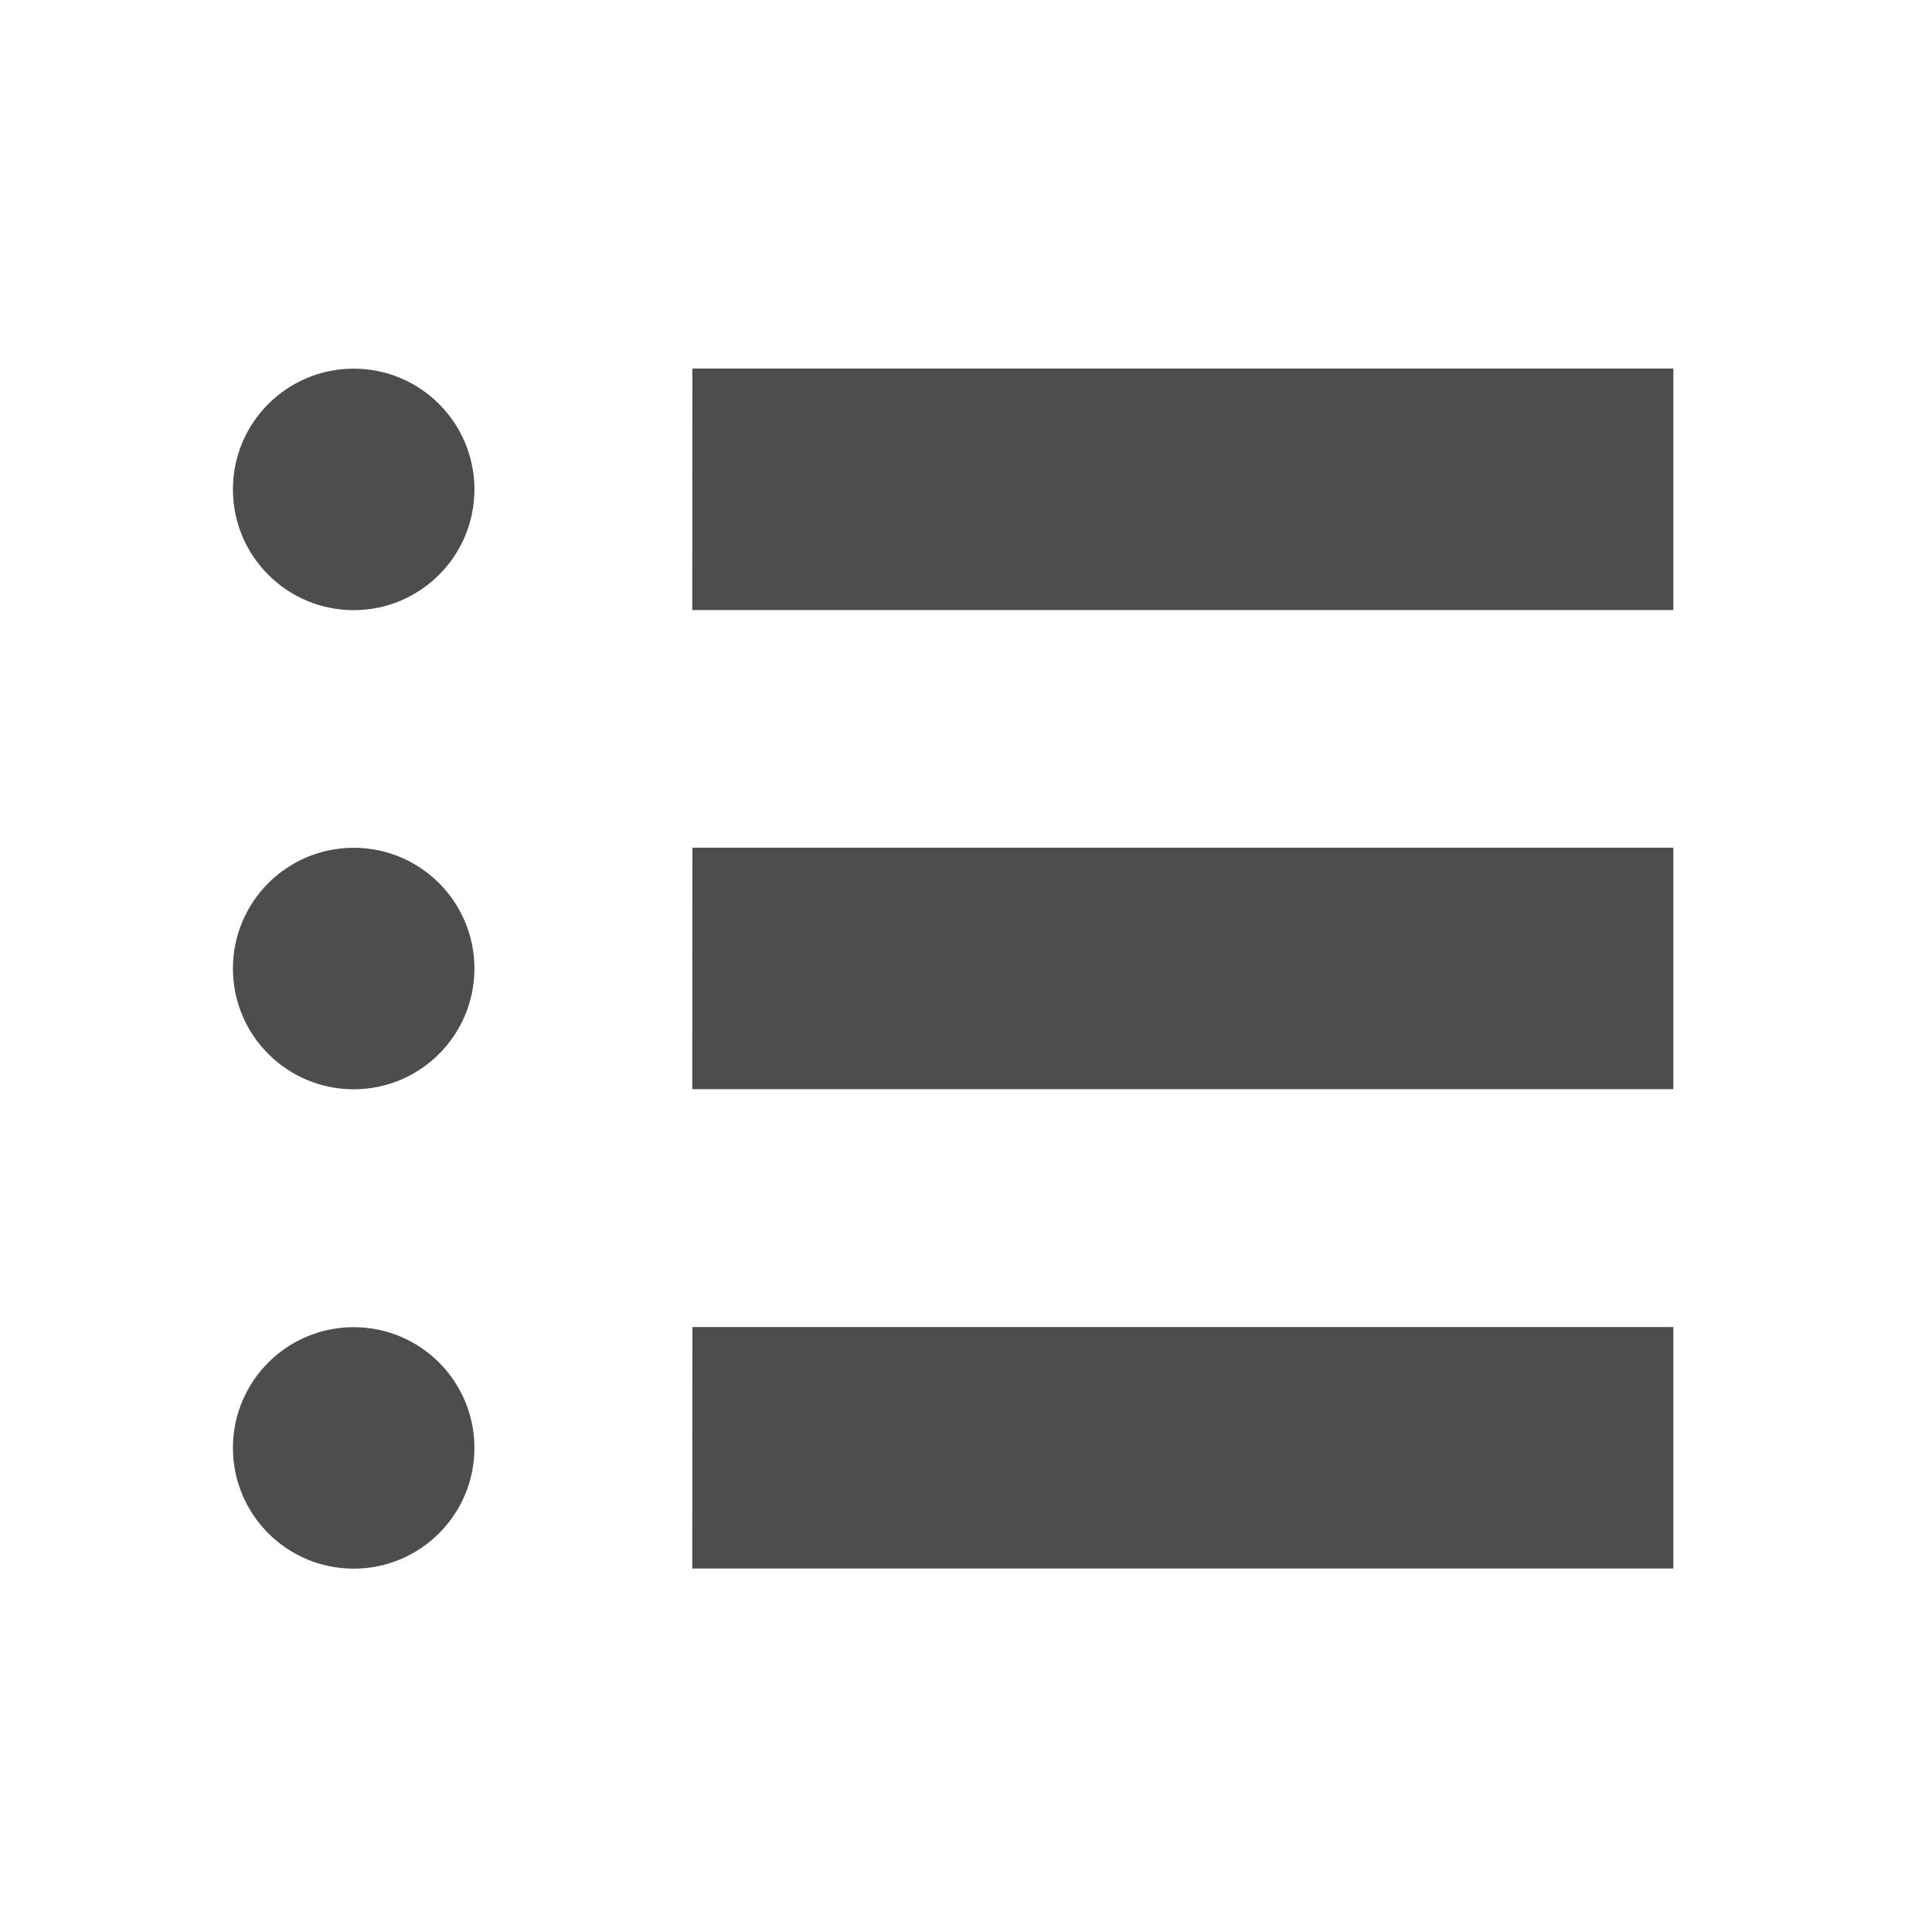
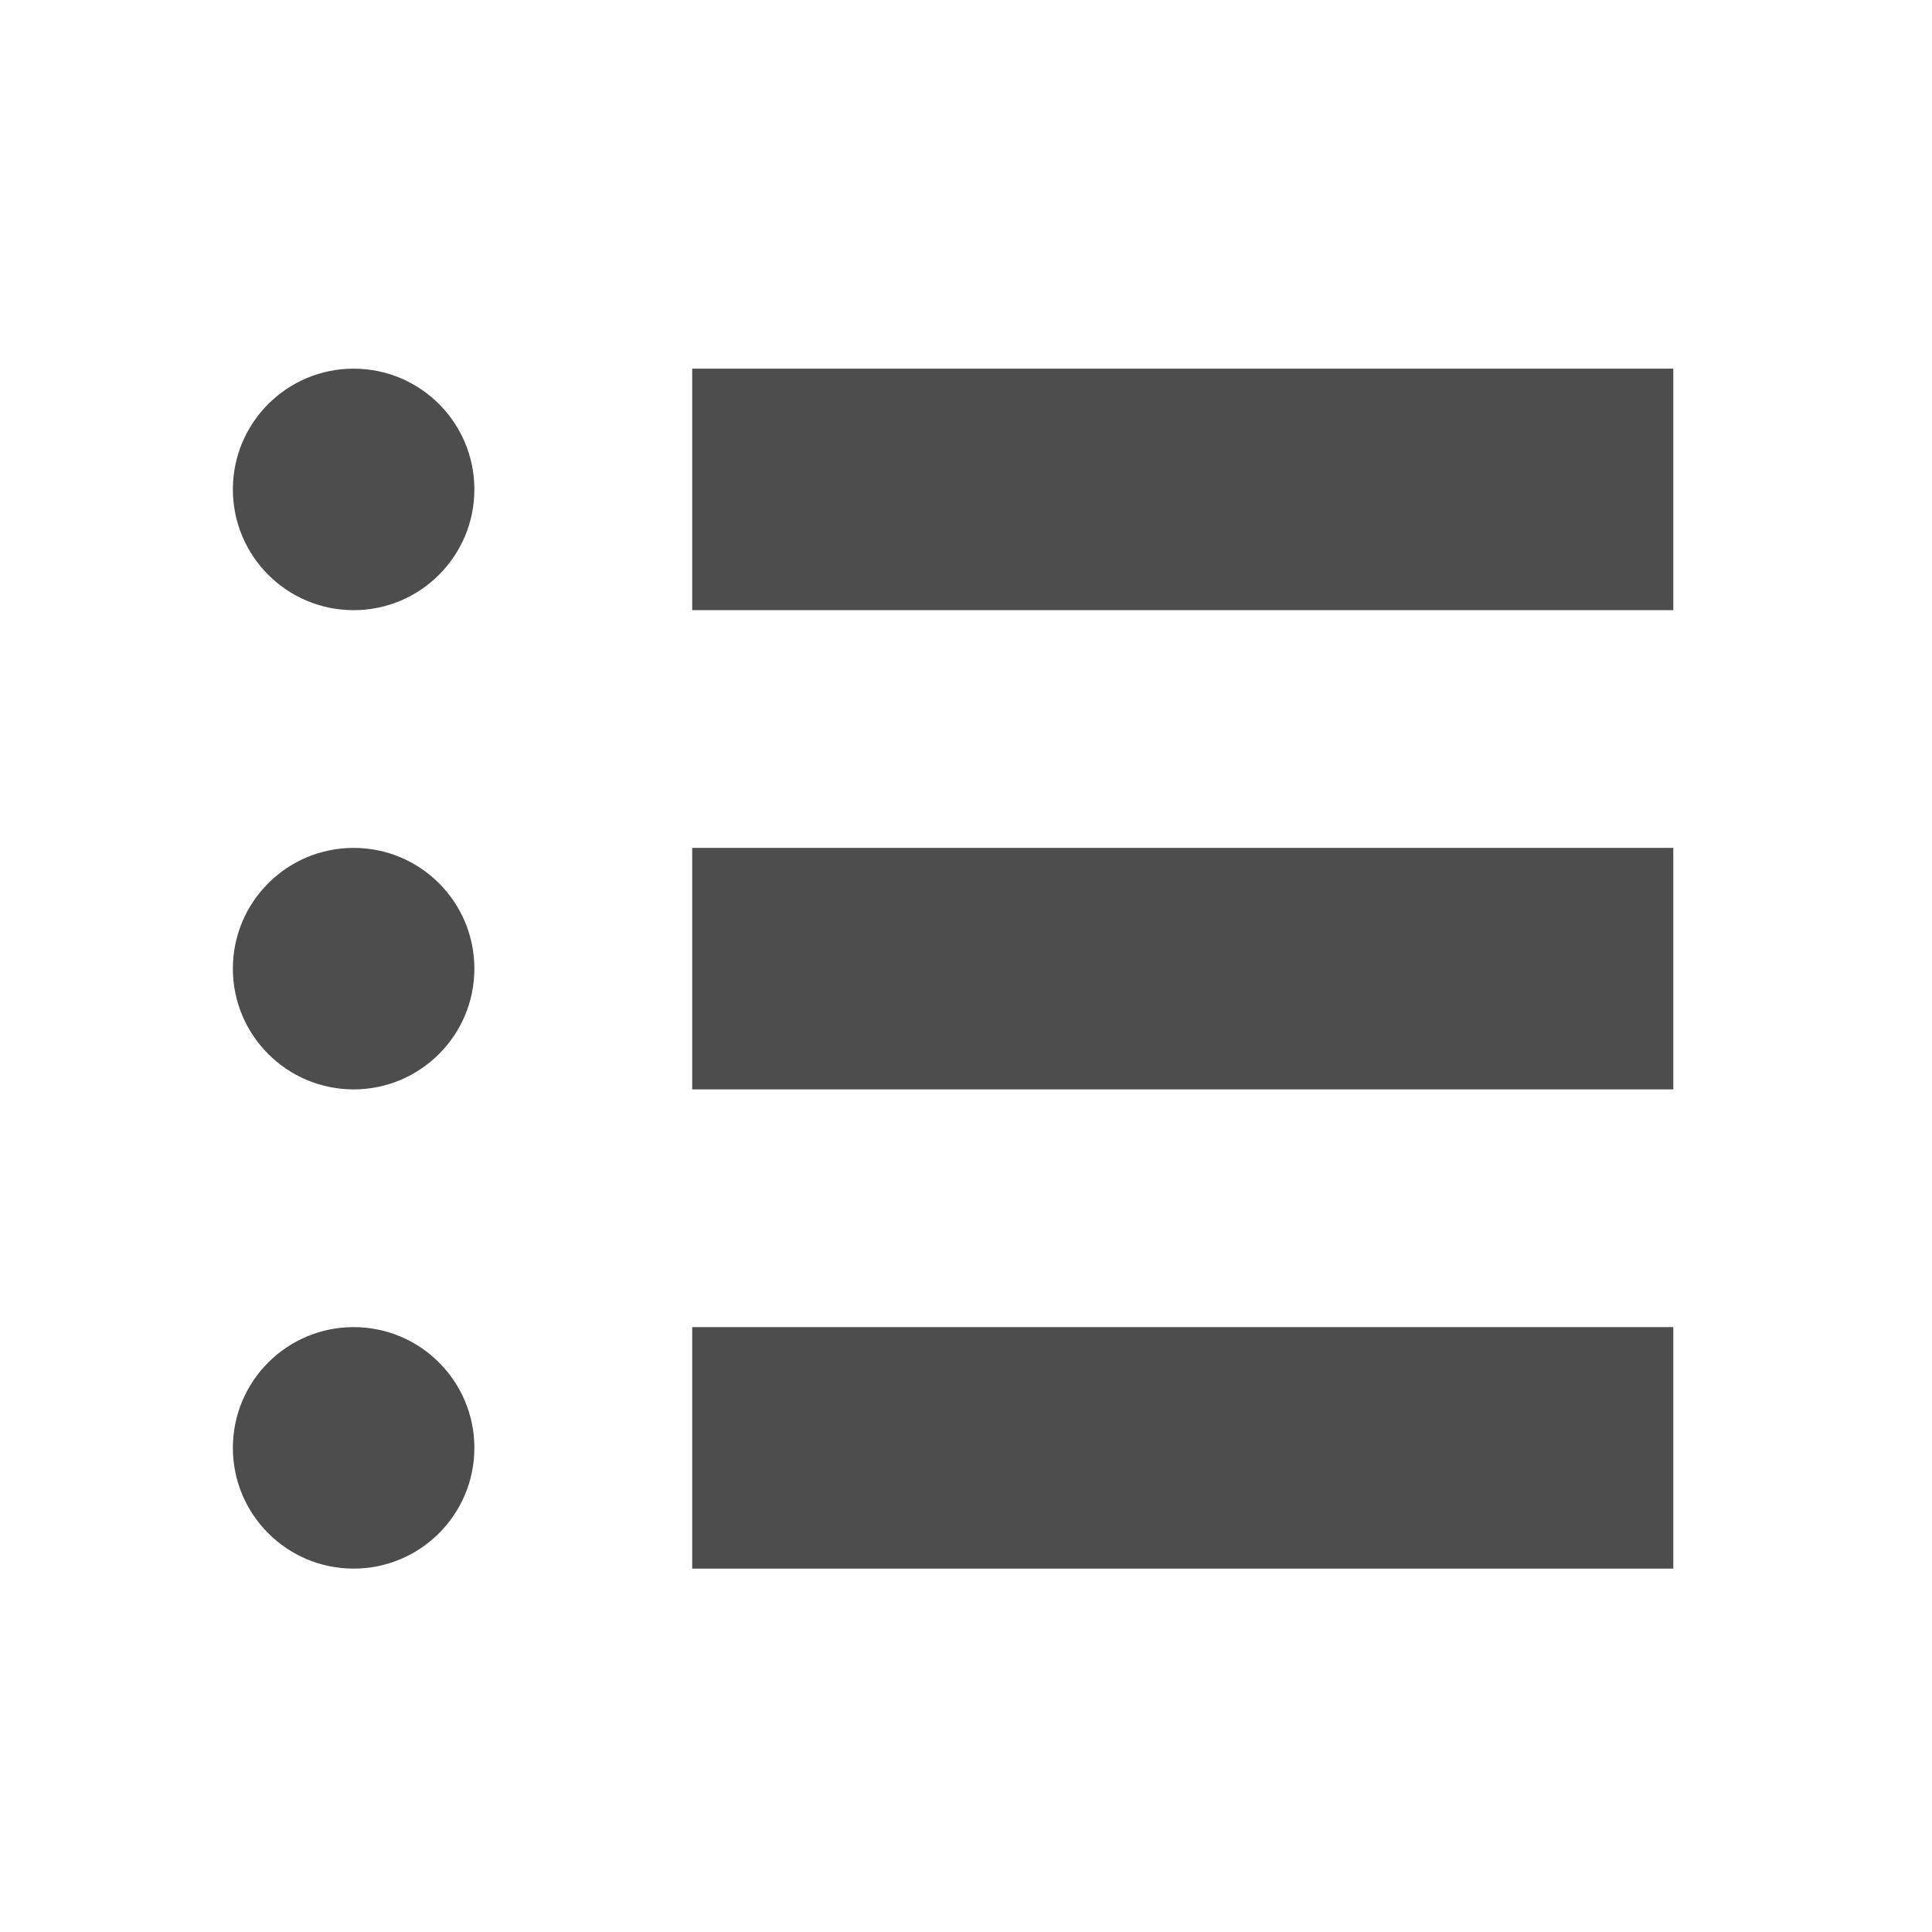
- <svg xmlns="http://www.w3.org/2000/svg" height="16" width="16">
-   <g fill="#4d4d4d">
-     <g transform="translate(-286.196 -143.648)">
-       <circle cx="289.125" cy="147.701" r="1" />
-       <path d="M291.93 146.7h8.124v2h-8.125z" />
+ <svg xmlns="http://www.w3.org/2000/svg" version="1.1" id="svg2" height="16" width="16">
+   <defs id="defs4">
+     <linearGradient id="linearGradient7864">
+       <stop id="stop7866" offset="0" style="stop-color:#fdfeff;stop-opacity:1;" />
+       <stop id="stop7868" offset="1" style="stop-color:#fdfeff;stop-opacity:0.224;" />
+     </linearGradient>
+     <linearGradient id="linearGradient7847">
+       <stop id="stop7849" offset="0" style="stop-color:#8ace62;stop-opacity:1;" />
+       <stop id="stop7851" offset="1" style="stop-color:#3e8414;stop-opacity:1;" />
+     </linearGradient>
+   </defs>
+   <g transform="translate(-286.2857,-144.3622)" id="layer1">
+     <g transform="translate(0.08928572,0.7142857)" id="g4906">
+       <circle style="opacity:1;fill:#4d4d4d;fill-opacity:1;fill-rule:nonzero;stroke:none;stroke-width:0.5;stroke-linecap:round;stroke-linejoin:round;stroke-miterlimit:4;stroke-dasharray:none;stroke-dashoffset:0;stroke-opacity:1" id="path4170" cx="289.125" cy="147.701" r="1" />
+       <rect style="opacity:1;fill:#4d4d4d;fill-opacity:1;fill-rule:nonzero;stroke:none;stroke-width:0.5;stroke-linecap:round;stroke-linejoin:round;stroke-miterlimit:4;stroke-dasharray:none;stroke-dashoffset:0;stroke-opacity:1" id="rect4172" width="8.125" height="2" x="291.929" y="146.701" />
    </g>
-     <g transform="translate(-286.196 -139.68)">
-       <circle cx="289.125" cy="147.701" r="1" />
-       <path d="M291.93 146.7h8.124v2h-8.125z" />
+     <g transform="translate(0.08928572,4.683035)" id="g4906-6">
+       <circle style="opacity:1;fill:#4d4d4d;fill-opacity:1;fill-rule:nonzero;stroke:none;stroke-width:0.5;stroke-linecap:round;stroke-linejoin:round;stroke-miterlimit:4;stroke-dasharray:none;stroke-dashoffset:0;stroke-opacity:1" id="path4170-9" cx="289.125" cy="147.701" r="1" />
+       <rect style="opacity:1;fill:#4d4d4d;fill-opacity:1;fill-rule:nonzero;stroke:none;stroke-width:0.5;stroke-linecap:round;stroke-linejoin:round;stroke-miterlimit:4;stroke-dasharray:none;stroke-dashoffset:0;stroke-opacity:1" id="rect4172-0" width="8.125" height="2" x="291.929" y="146.701" />
    </g>
-     <g transform="translate(-286.196 -135.71)">
-       <circle cx="289.125" cy="147.701" r="1" />
-       <path d="M291.93 146.7h8.124v2h-8.125z" />
+     <g transform="translate(0.08928572,8.651785)" id="g4906-0">
+       <circle style="opacity:1;fill:#4d4d4d;fill-opacity:1;fill-rule:nonzero;stroke:none;stroke-width:0.5;stroke-linecap:round;stroke-linejoin:round;stroke-miterlimit:4;stroke-dasharray:none;stroke-dashoffset:0;stroke-opacity:1" id="path4170-6" cx="289.125" cy="147.701" r="1" />
+       <rect style="opacity:1;fill:#4d4d4d;fill-opacity:1;fill-rule:nonzero;stroke:none;stroke-width:0.5;stroke-linecap:round;stroke-linejoin:round;stroke-miterlimit:4;stroke-dasharray:none;stroke-dashoffset:0;stroke-opacity:1" id="rect4172-08" width="8.125" height="2" x="291.929" y="146.701" />
    </g>
  </g>
</svg>
